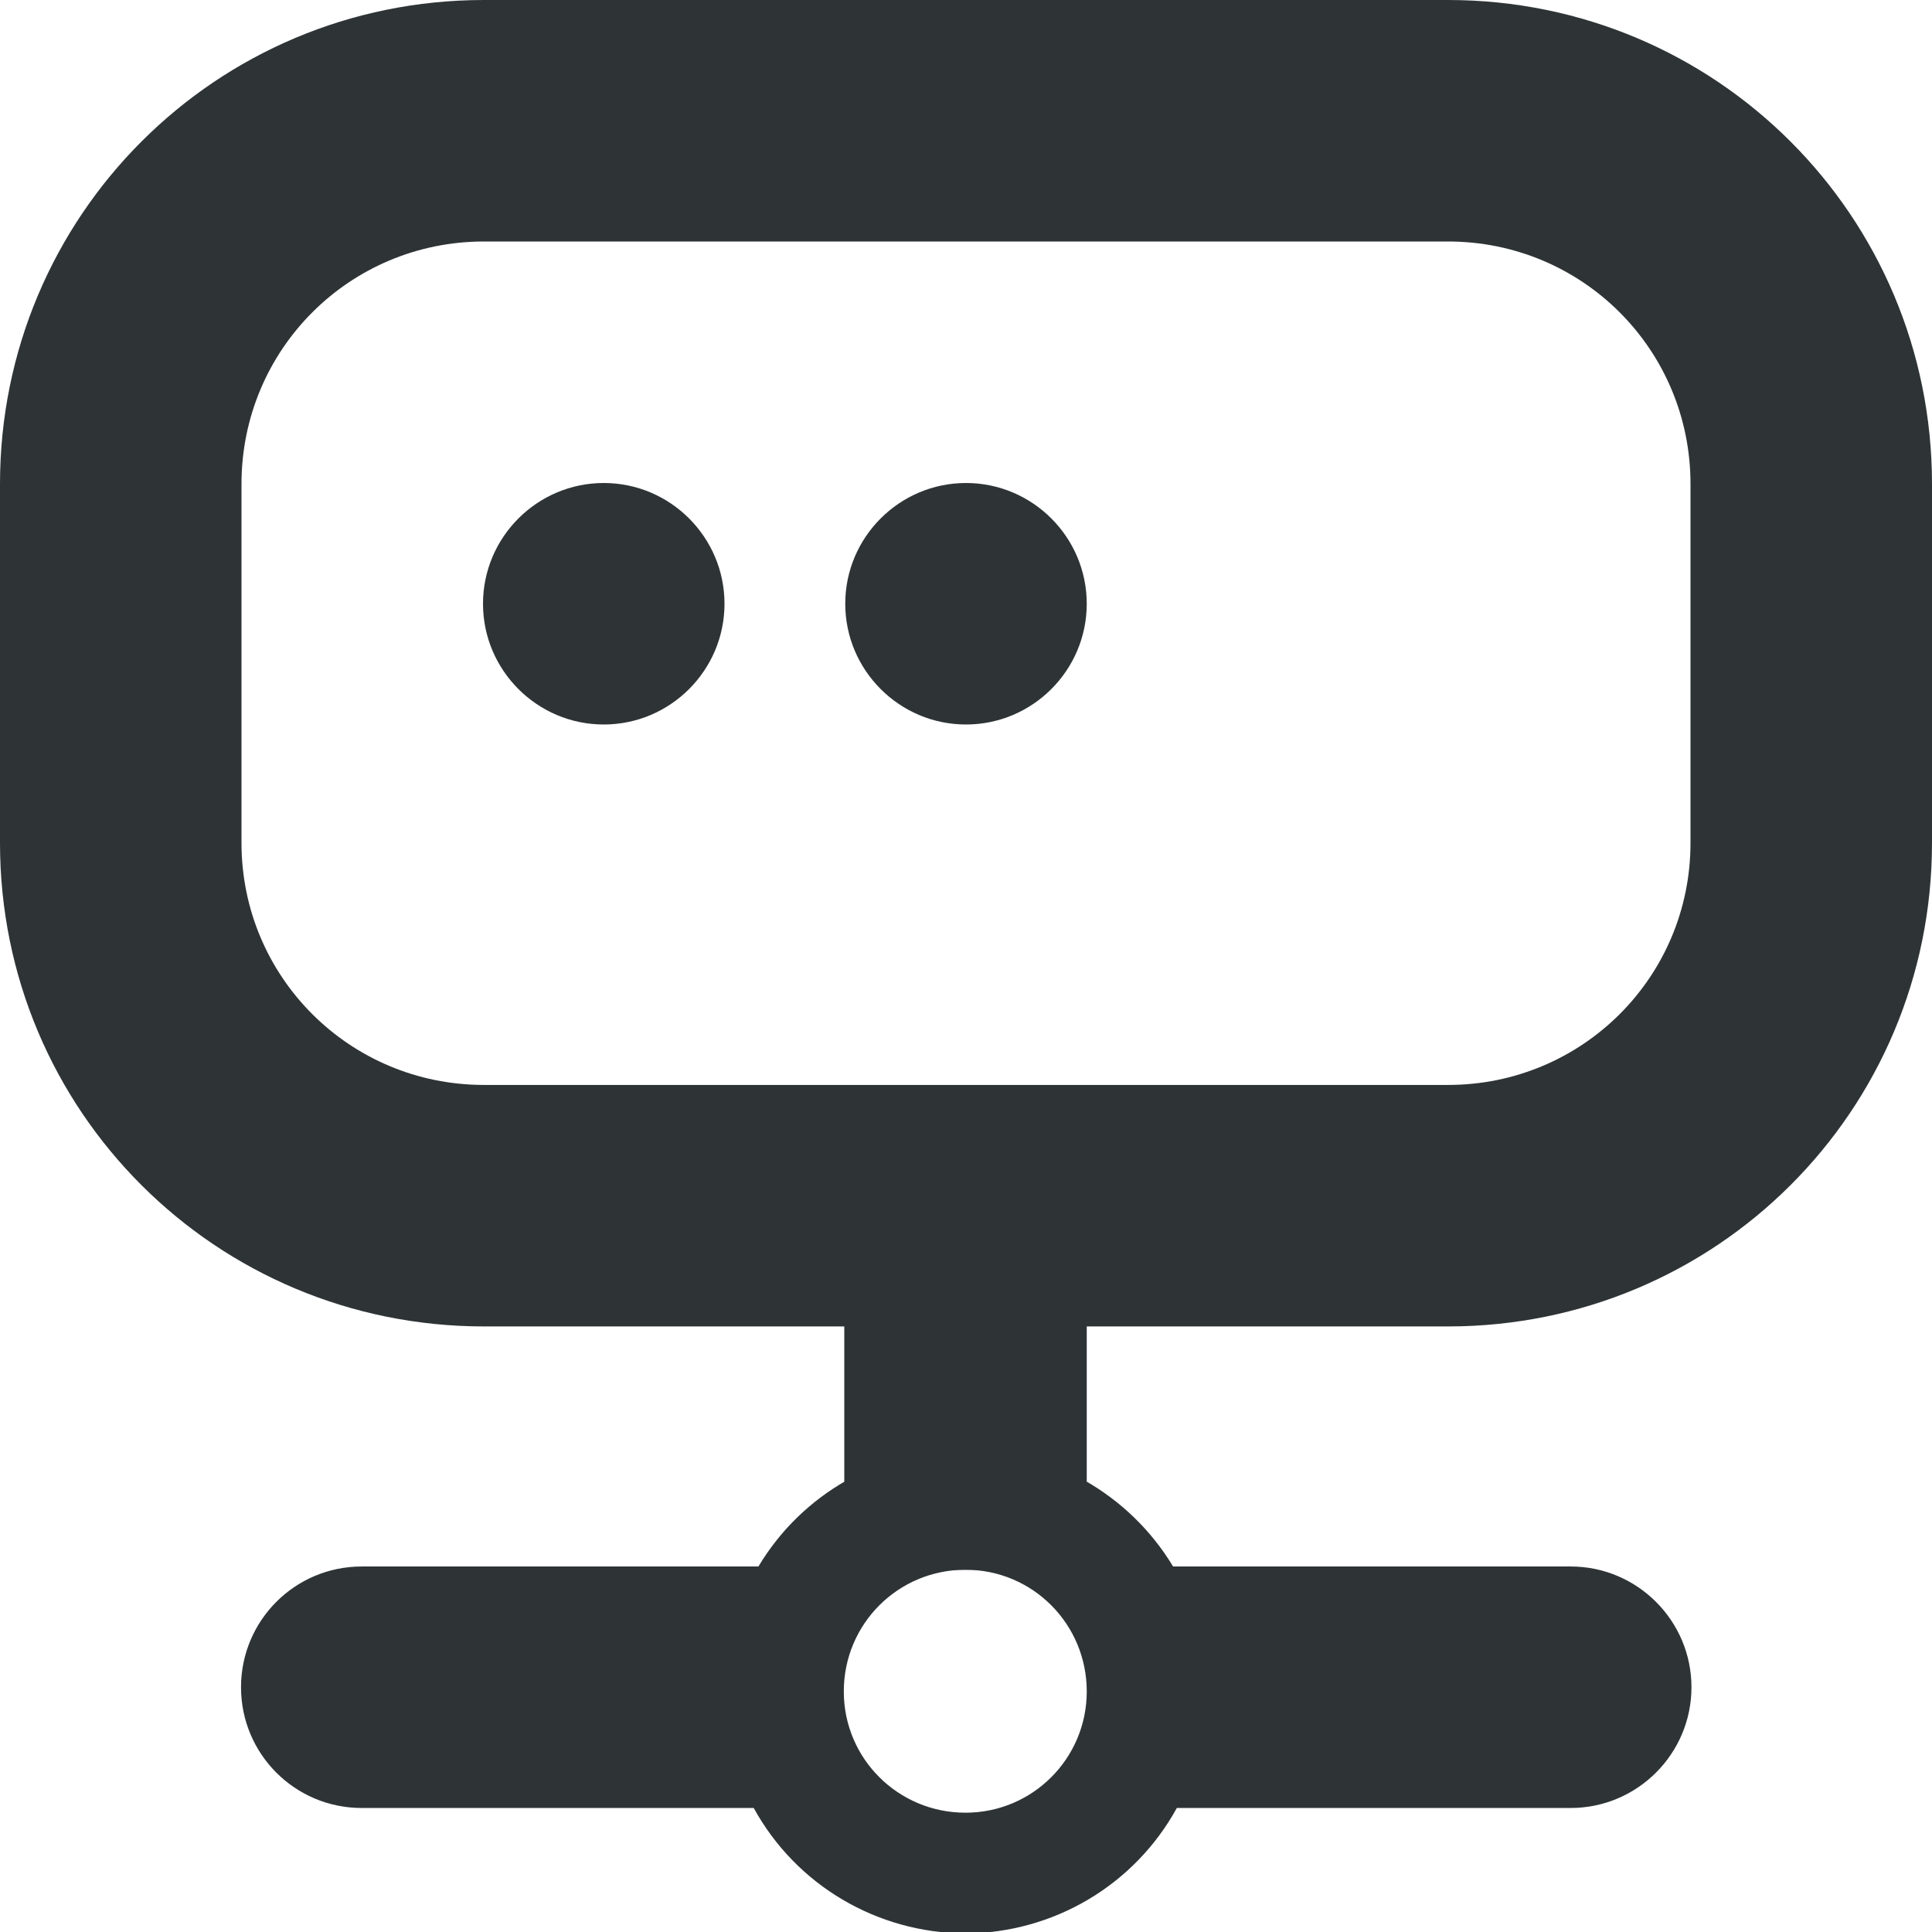
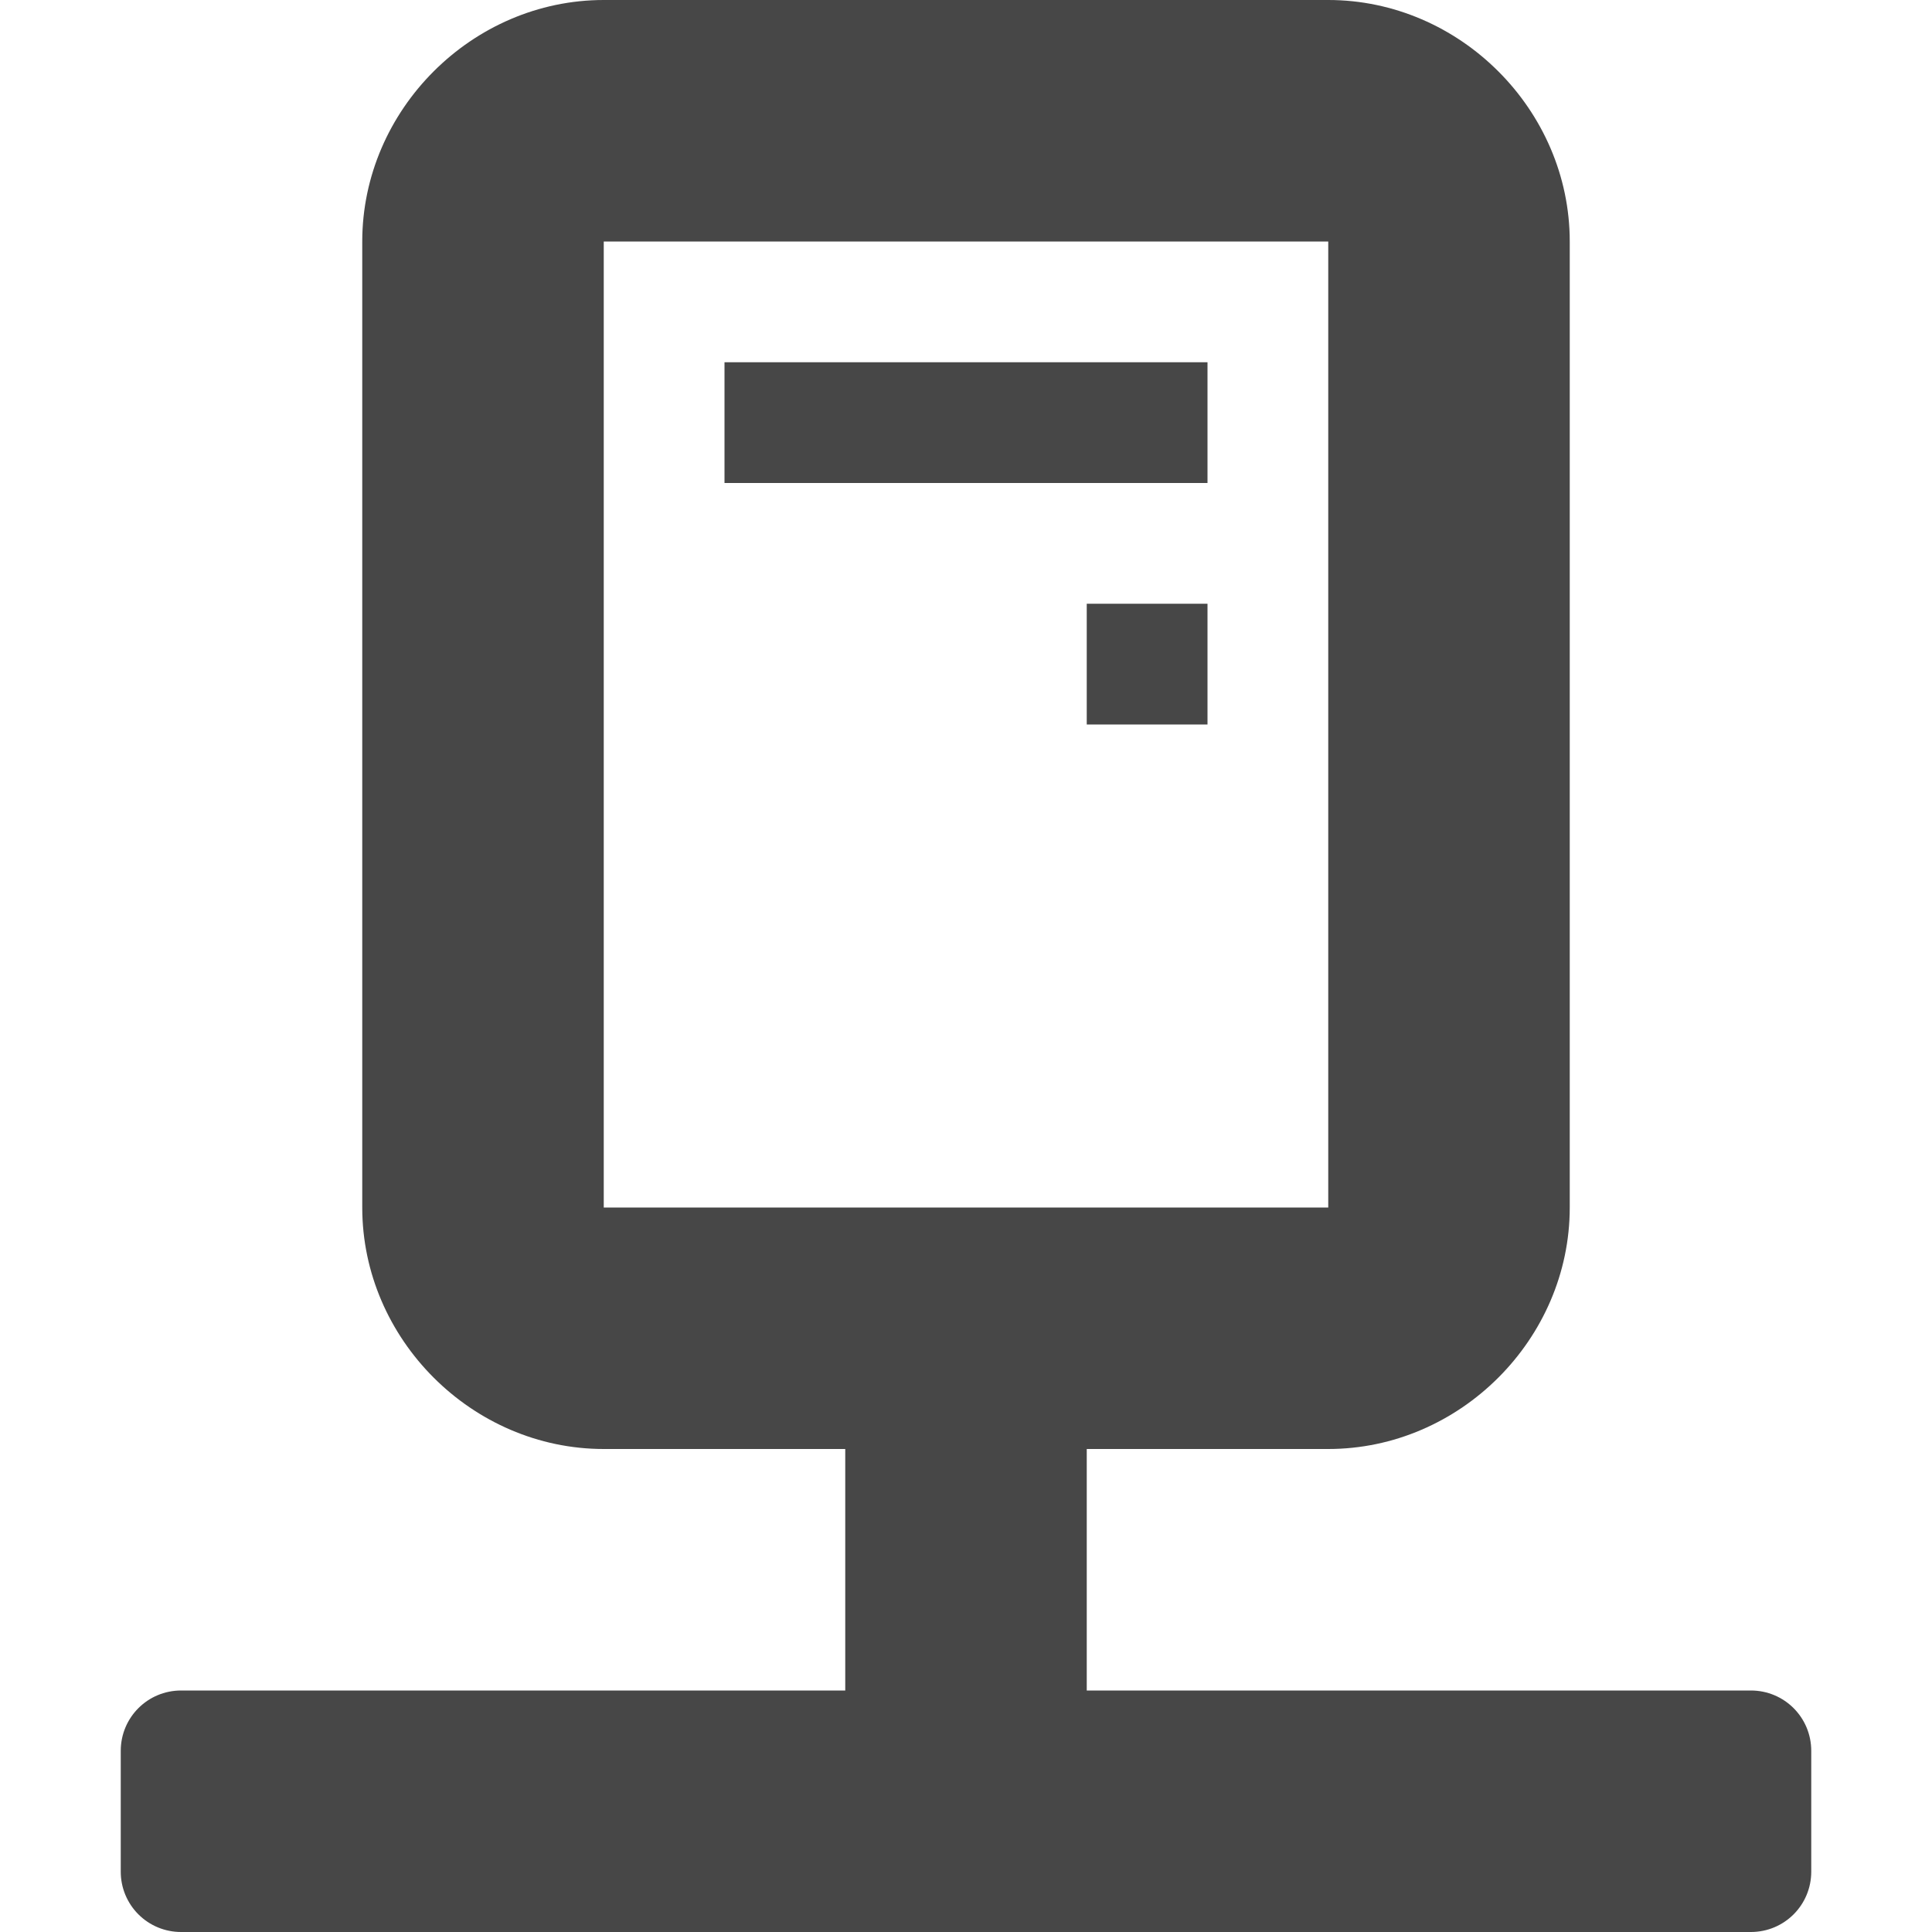
- <svg xmlns="http://www.w3.org/2000/svg" height="16px" viewBox="0 0 16 16" width="16px">
-   <g fill="#2e3436">
-     <path d="m 7.996 12 c -0.703 0 -1.355 0.371 -1.715 0.973 h -3.285 c -0.555 0 -1 0.449 -1 1 c 0 0.551 0.445 1 1 1 h 3.246 c 0.352 0.641 1.023 1.035 1.754 1.039 c 0.727 -0.004 1.398 -0.398 1.75 -1.039 h 3.262 c 0.551 0 1 -0.449 1 -1 c 0 -0.551 -0.449 -1 -1 -1 h -3.293 c -0.363 -0.602 -1.016 -0.973 -1.719 -0.973 z m 0 1 c 0.555 0 1.004 0.449 1.004 1.008 c 0 0.555 -0.449 1.004 -1.004 1.004 c -0.559 0 -1.008 -0.449 -1.008 -1.004 c 0 -0.559 0.449 -1.008 1.008 -1.008 z m 0 0" />
-     <path d="m 6.992 10 h 2.008 v 3 h -2.008 z m 0 0" />
-     <path d="m 11.992 2 c 1.113 0 2.008 0.895 2.008 2.008 v 2.973 c 0 1.109 -0.895 2.004 -2.008 2.004 h -7.984 c -1.113 0 -2.008 -0.895 -2.008 -2.004 v -2.973 c 0 -1.113 0.895 -2.008 2.008 -2.008 z m -11.992 2.008 v 2.973 c 0 2.219 1.789 4.004 4.008 4.004 h 7.984 c 2.219 0 4.008 -1.785 4.008 -4.004 v -2.973 c 0 -2.219 -1.789 -4.008 -4.008 -4.008 h -7.984 c -2.219 0 -4.008 1.789 -4.008 4.008 z m 0 0" />
-     <path d="m 5 4 c 0.551 0 1 0.449 1 1 s -0.449 1 -1 1 s -1 -0.449 -1 -1 s 0.449 -1 1 -1 z m 0 0" />
-     <path d="m 8 4 c 0.551 0 1 0.449 1 1 s -0.449 1 -1 1 s -1 -0.449 -1 -1 s 0.449 -1 1 -1 z m 0 0" />
+ <svg xmlns="http://www.w3.org/2000/svg" width="16" height="16">
+   <g color="#000" fill="#474747">
+     <path d="M1.5 14h13c.277 0 .5.223.5.5v1c0 .277-.223.5-.5.5h-13a.499.499 0 01-.5-.5v-1c0-.277.223-.5.5-.5z" style="marker:none" overflow="visible" />
+     <path d="M5 0C3.91 0 3 .91 3 2v8c0 1.09.91 2 2 2h6c1.09 0 2-.91 2-2V2c0-1.09-.91-2-2-2zm0 2h6v8H5z" style="line-height:normal;font-variant-ligatures:normal;font-variant-position:normal;font-variant-caps:normal;font-variant-numeric:normal;font-variant-alternates:normal;font-feature-settings:normal;text-indent:0;text-align:start;text-decoration-line:none;text-decoration-style:solid;text-decoration-color:#000;text-transform:none;text-orientation:mixed;shape-padding:0;isolation:auto;mix-blend-mode:normal;marker:none" font-weight="400" font-family="sans-serif" overflow="visible" />
+     <path d="M6 3h4v1H6zm3 2h1v1H9zm-2 6h2v4H7z" style="marker:none" overflow="visible" />
  </g>
</svg>
